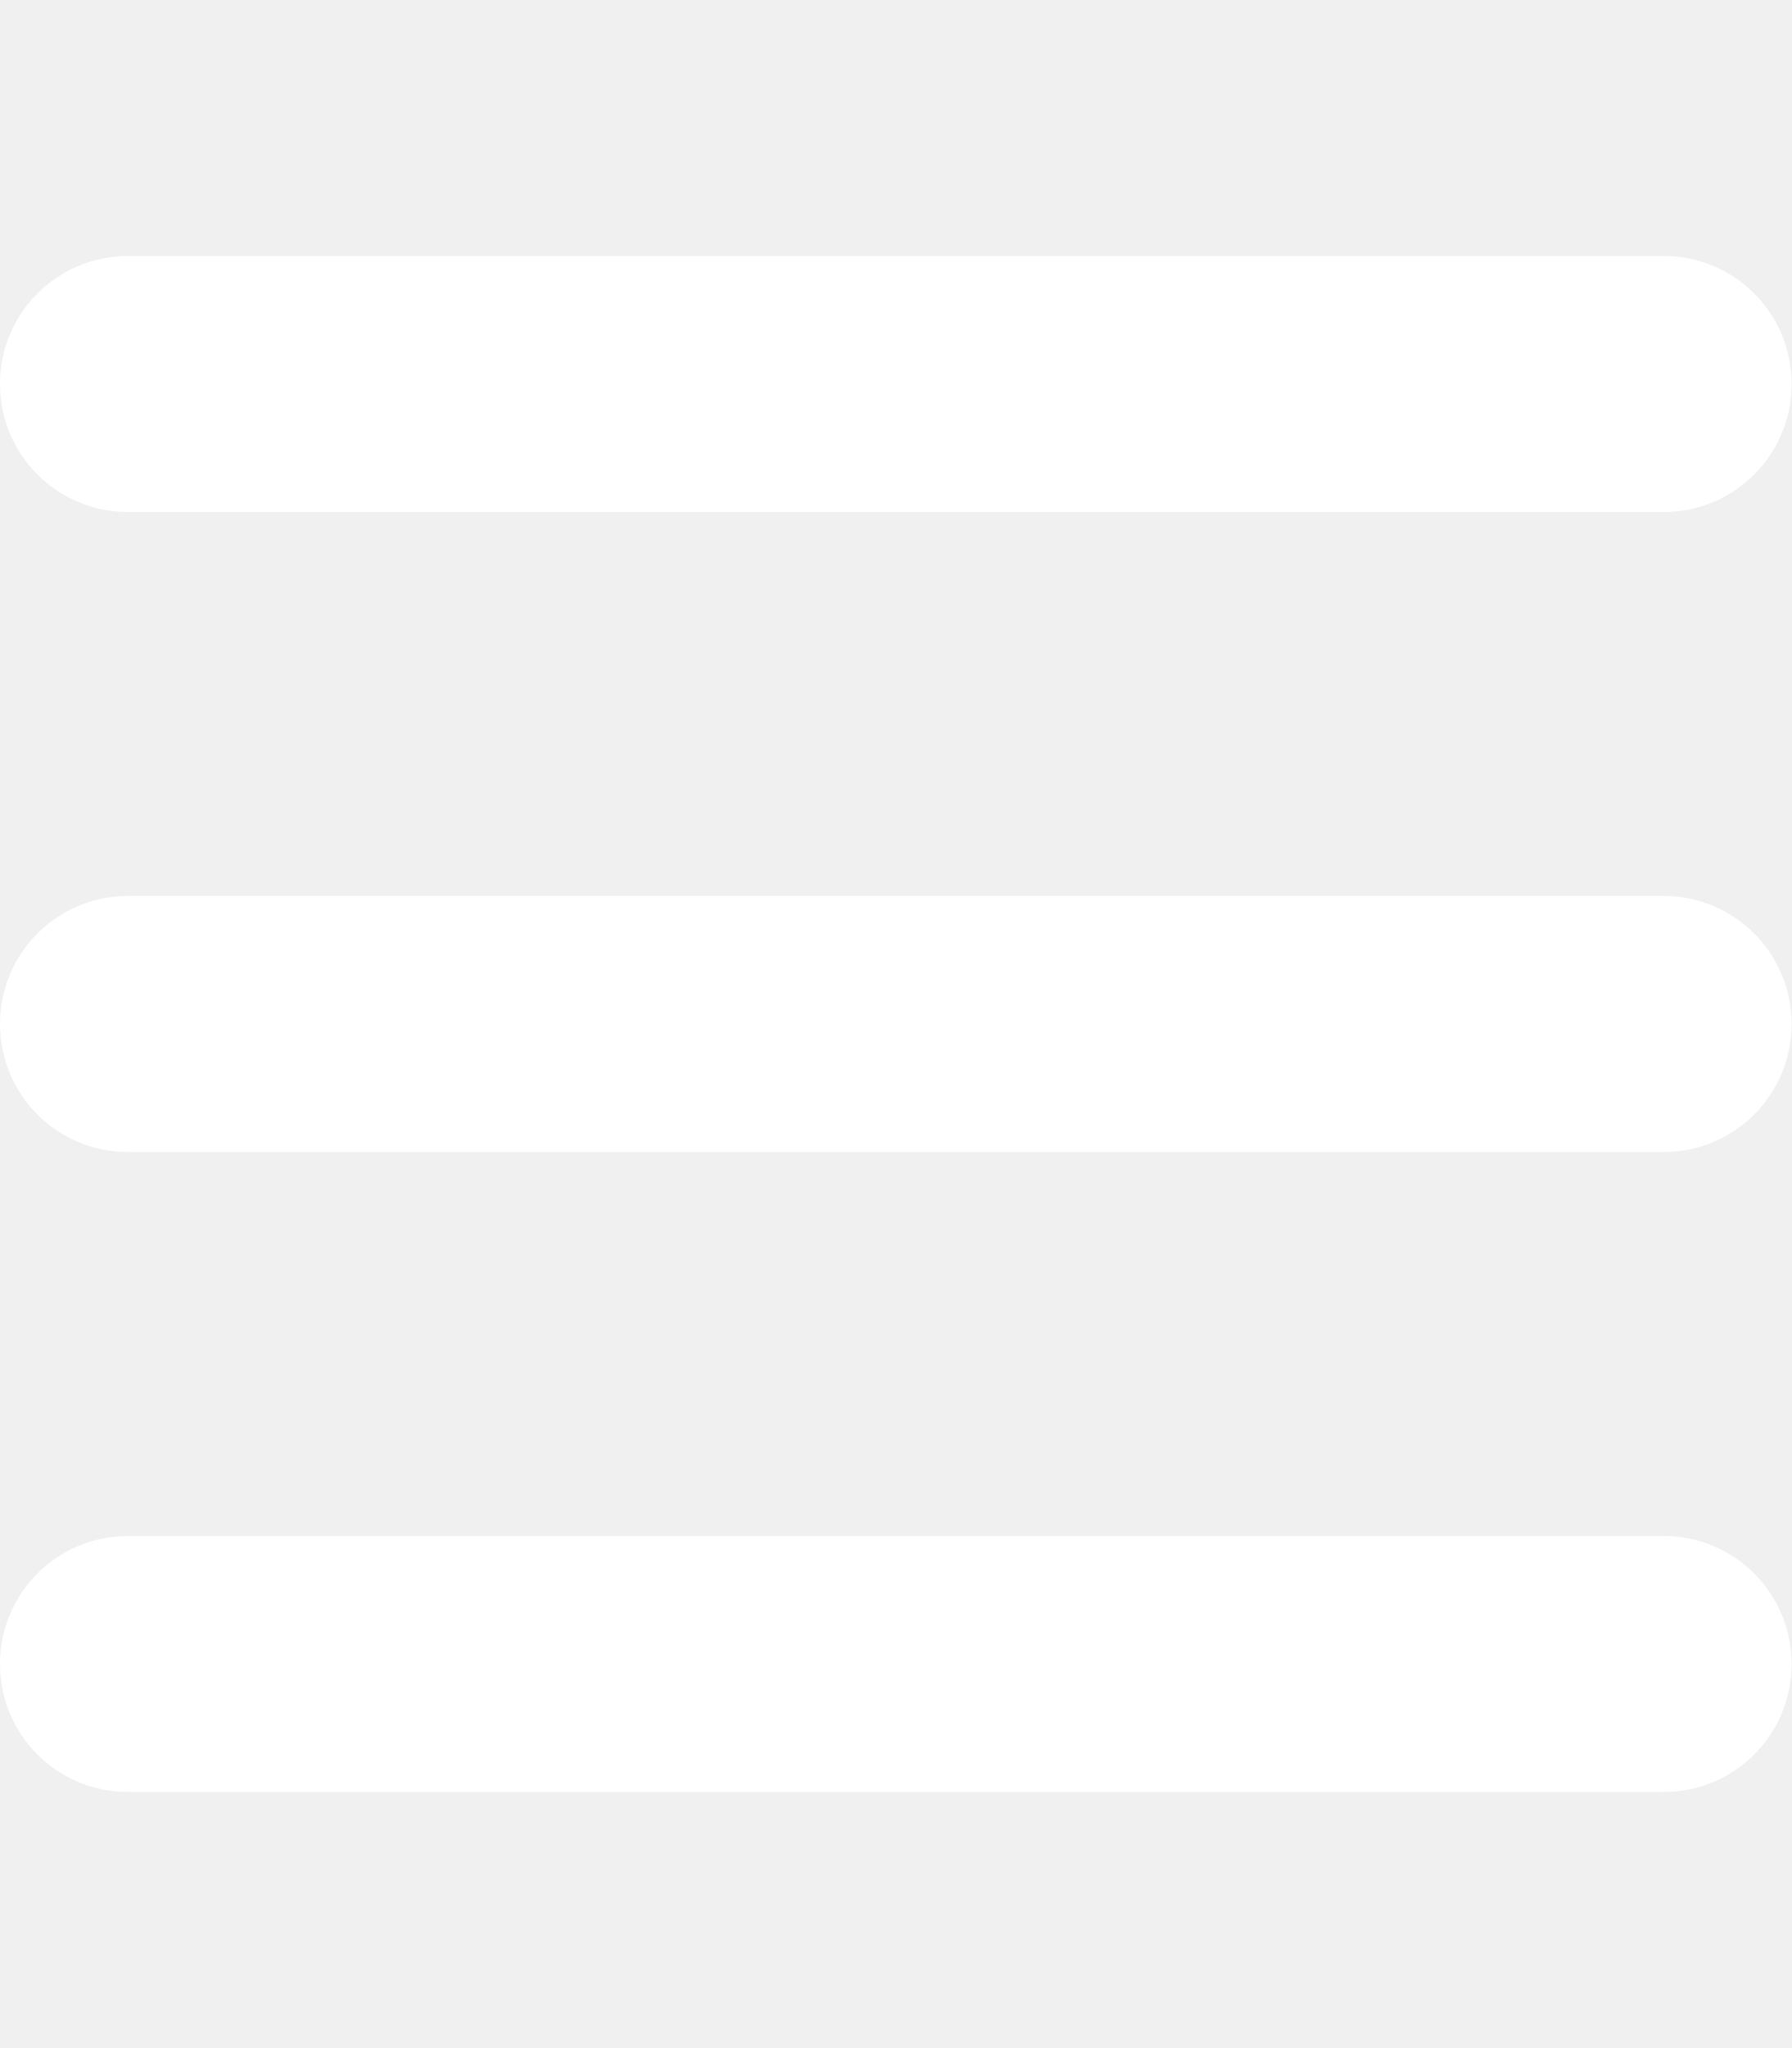
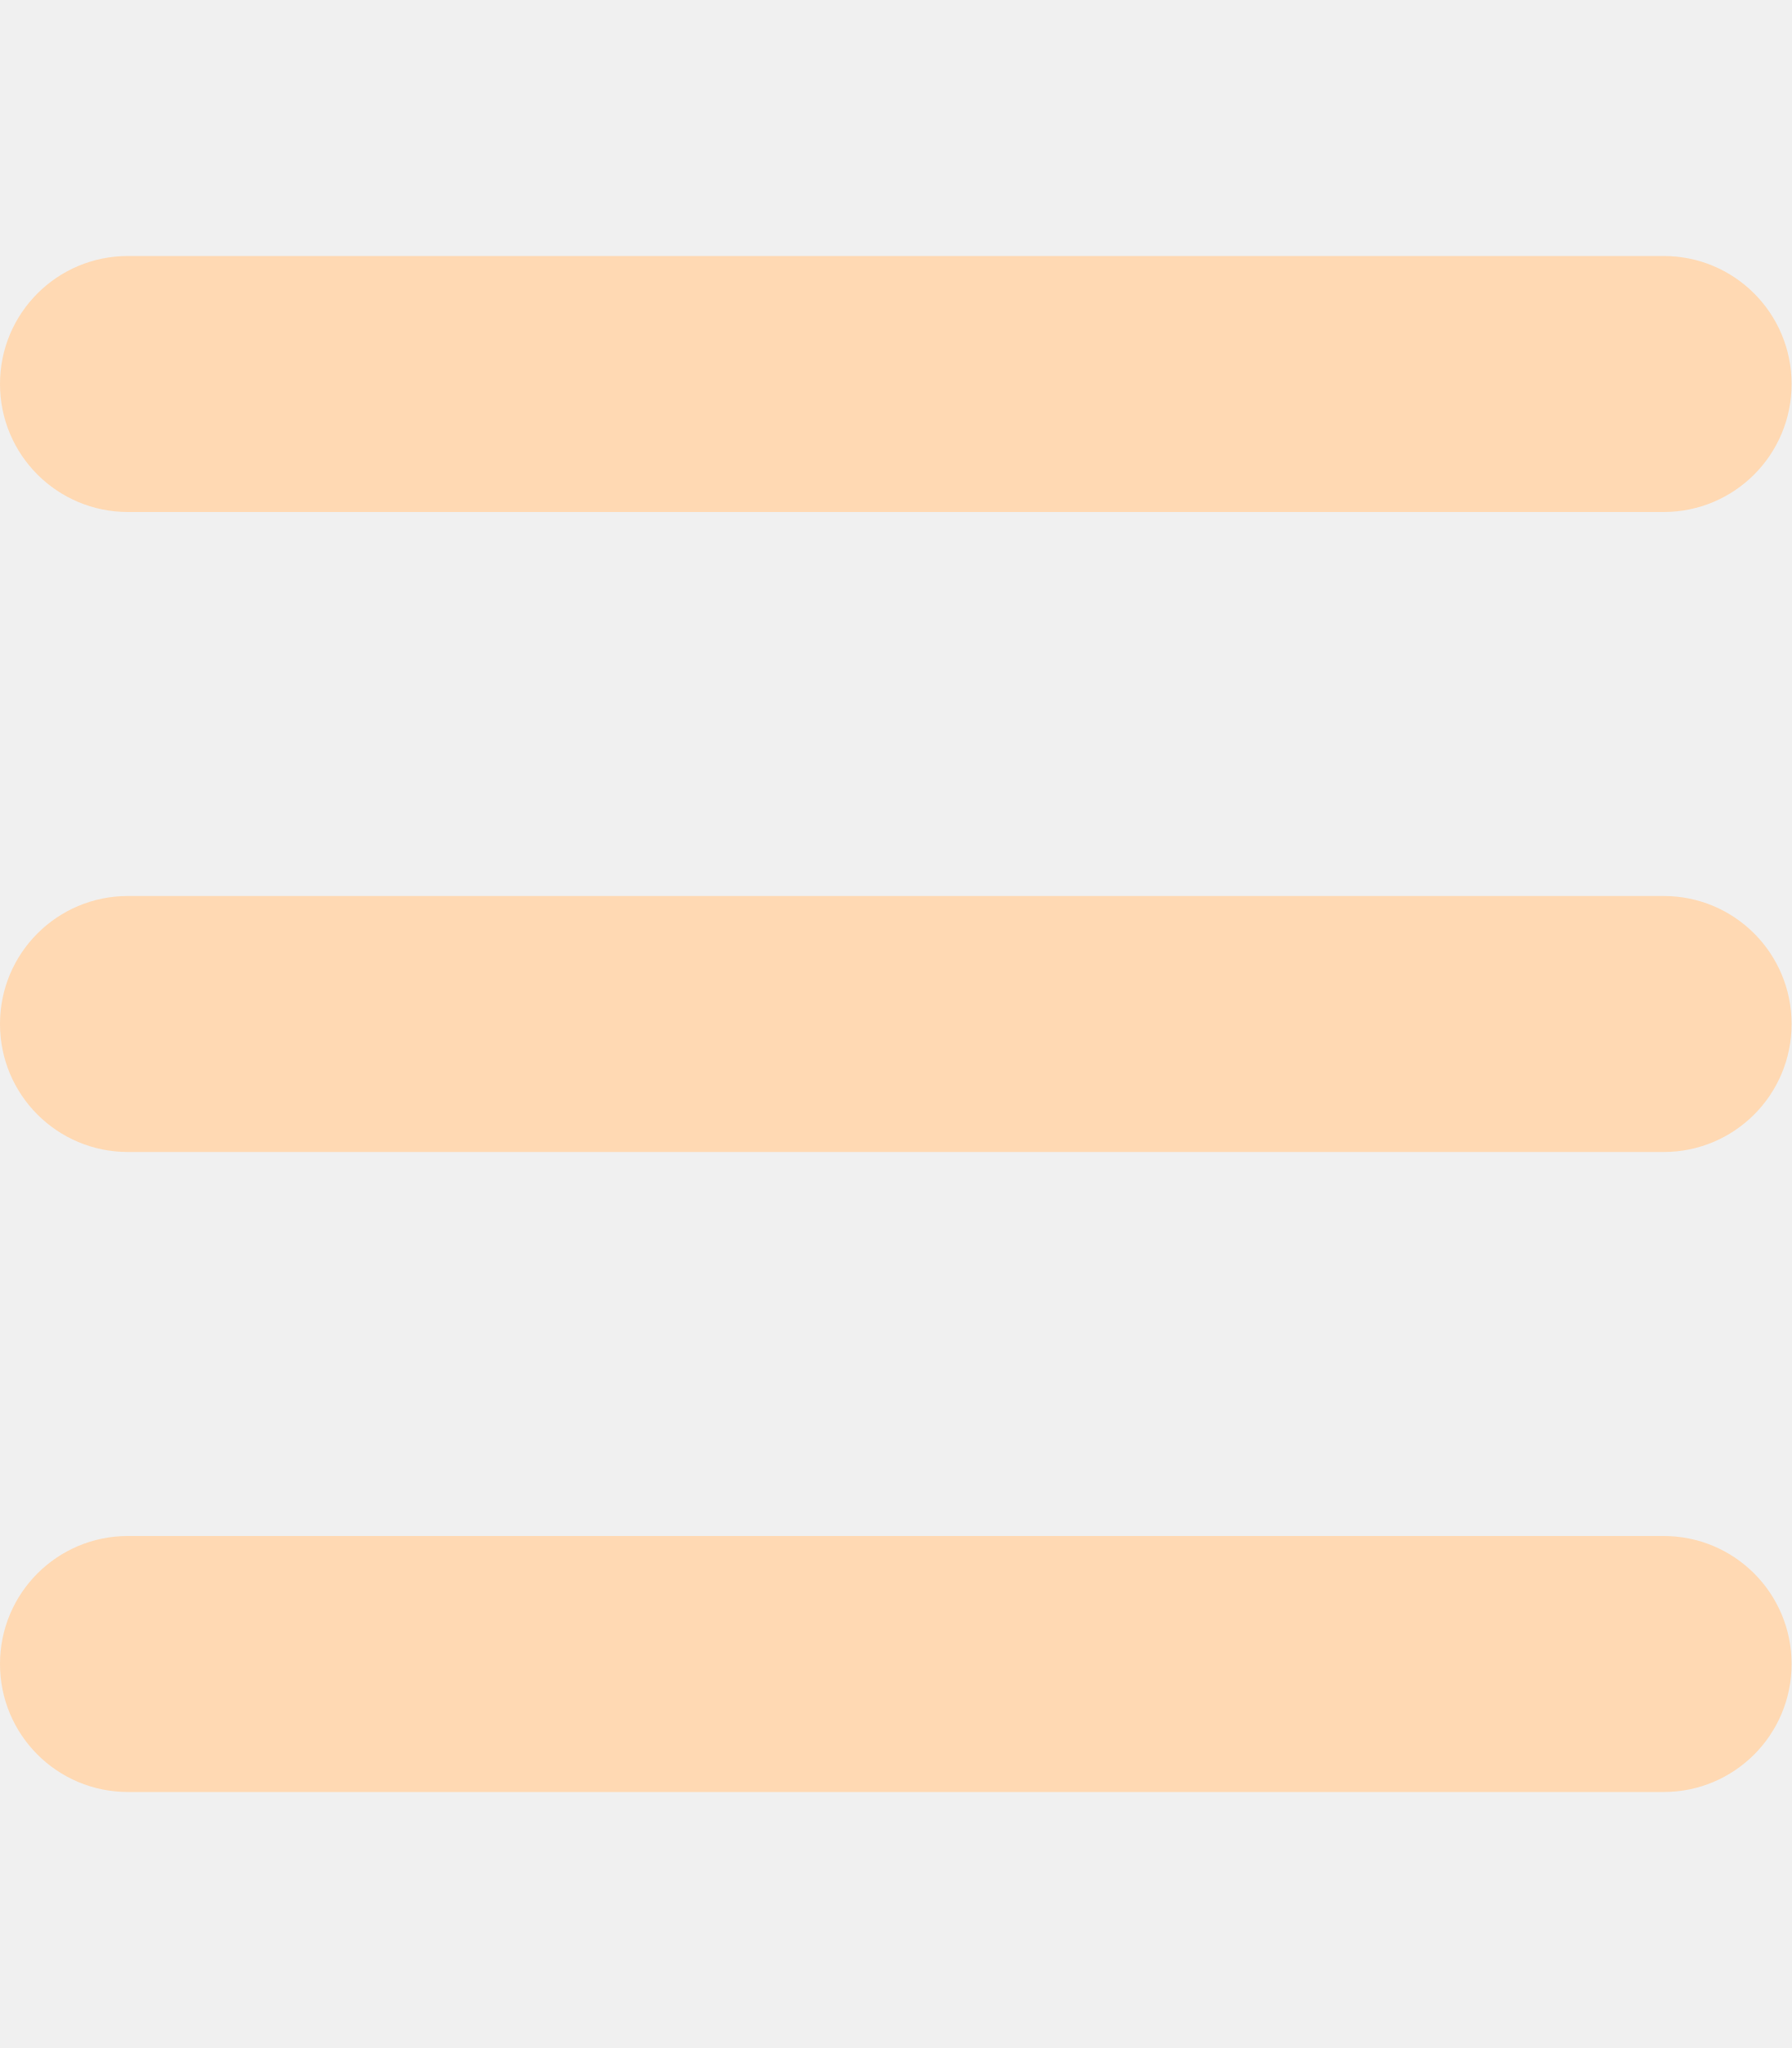
<svg xmlns="http://www.w3.org/2000/svg" viewBox="0 0 448 512" version="1.1" id="svg2733">
  <defs id="defs2737" />
-   <path d="M0 96C0 78.3 14.3 64 32 64H416c17.7 0 32 14.3 32 32s-14.3 32-32 32H32C14.3 128 0 113.7 0 96zM0 256c0-17.7 14.3-32 32-32H416c17.7 0 32 14.3 32 32s-14.3 32-32 32H32c-17.7 0-32-14.3-32-32zM448 416c0 17.7-14.3 32-32 32H32c-17.7 0-32-14.3-32-32s14.3-32 32-32H416c17.7 0 32 14.3 32 32z" id="path2731" style="fill:#ffffff;fill-opacity:1" />
+   <path d="M0 96C0 78.3 14.3 64 32 64H416c17.7 0 32 14.3 32 32s-14.3 32-32 32H32C14.3 128 0 113.7 0 96zM0 256c0-17.7 14.3-32 32-32H416c17.7 0 32 14.3 32 32s-14.3 32-32 32H32c-17.7 0-32-14.3-32-32zM448 416c0 17.7-14.3 32-32 32H32c-17.7 0-32-14.3-32-32s14.3-32 32-32H416c17.7 0 32 14.3 32 32z" id="path2731" style="fill:#ffd9b3;fill-opacity:1" />
</svg>
